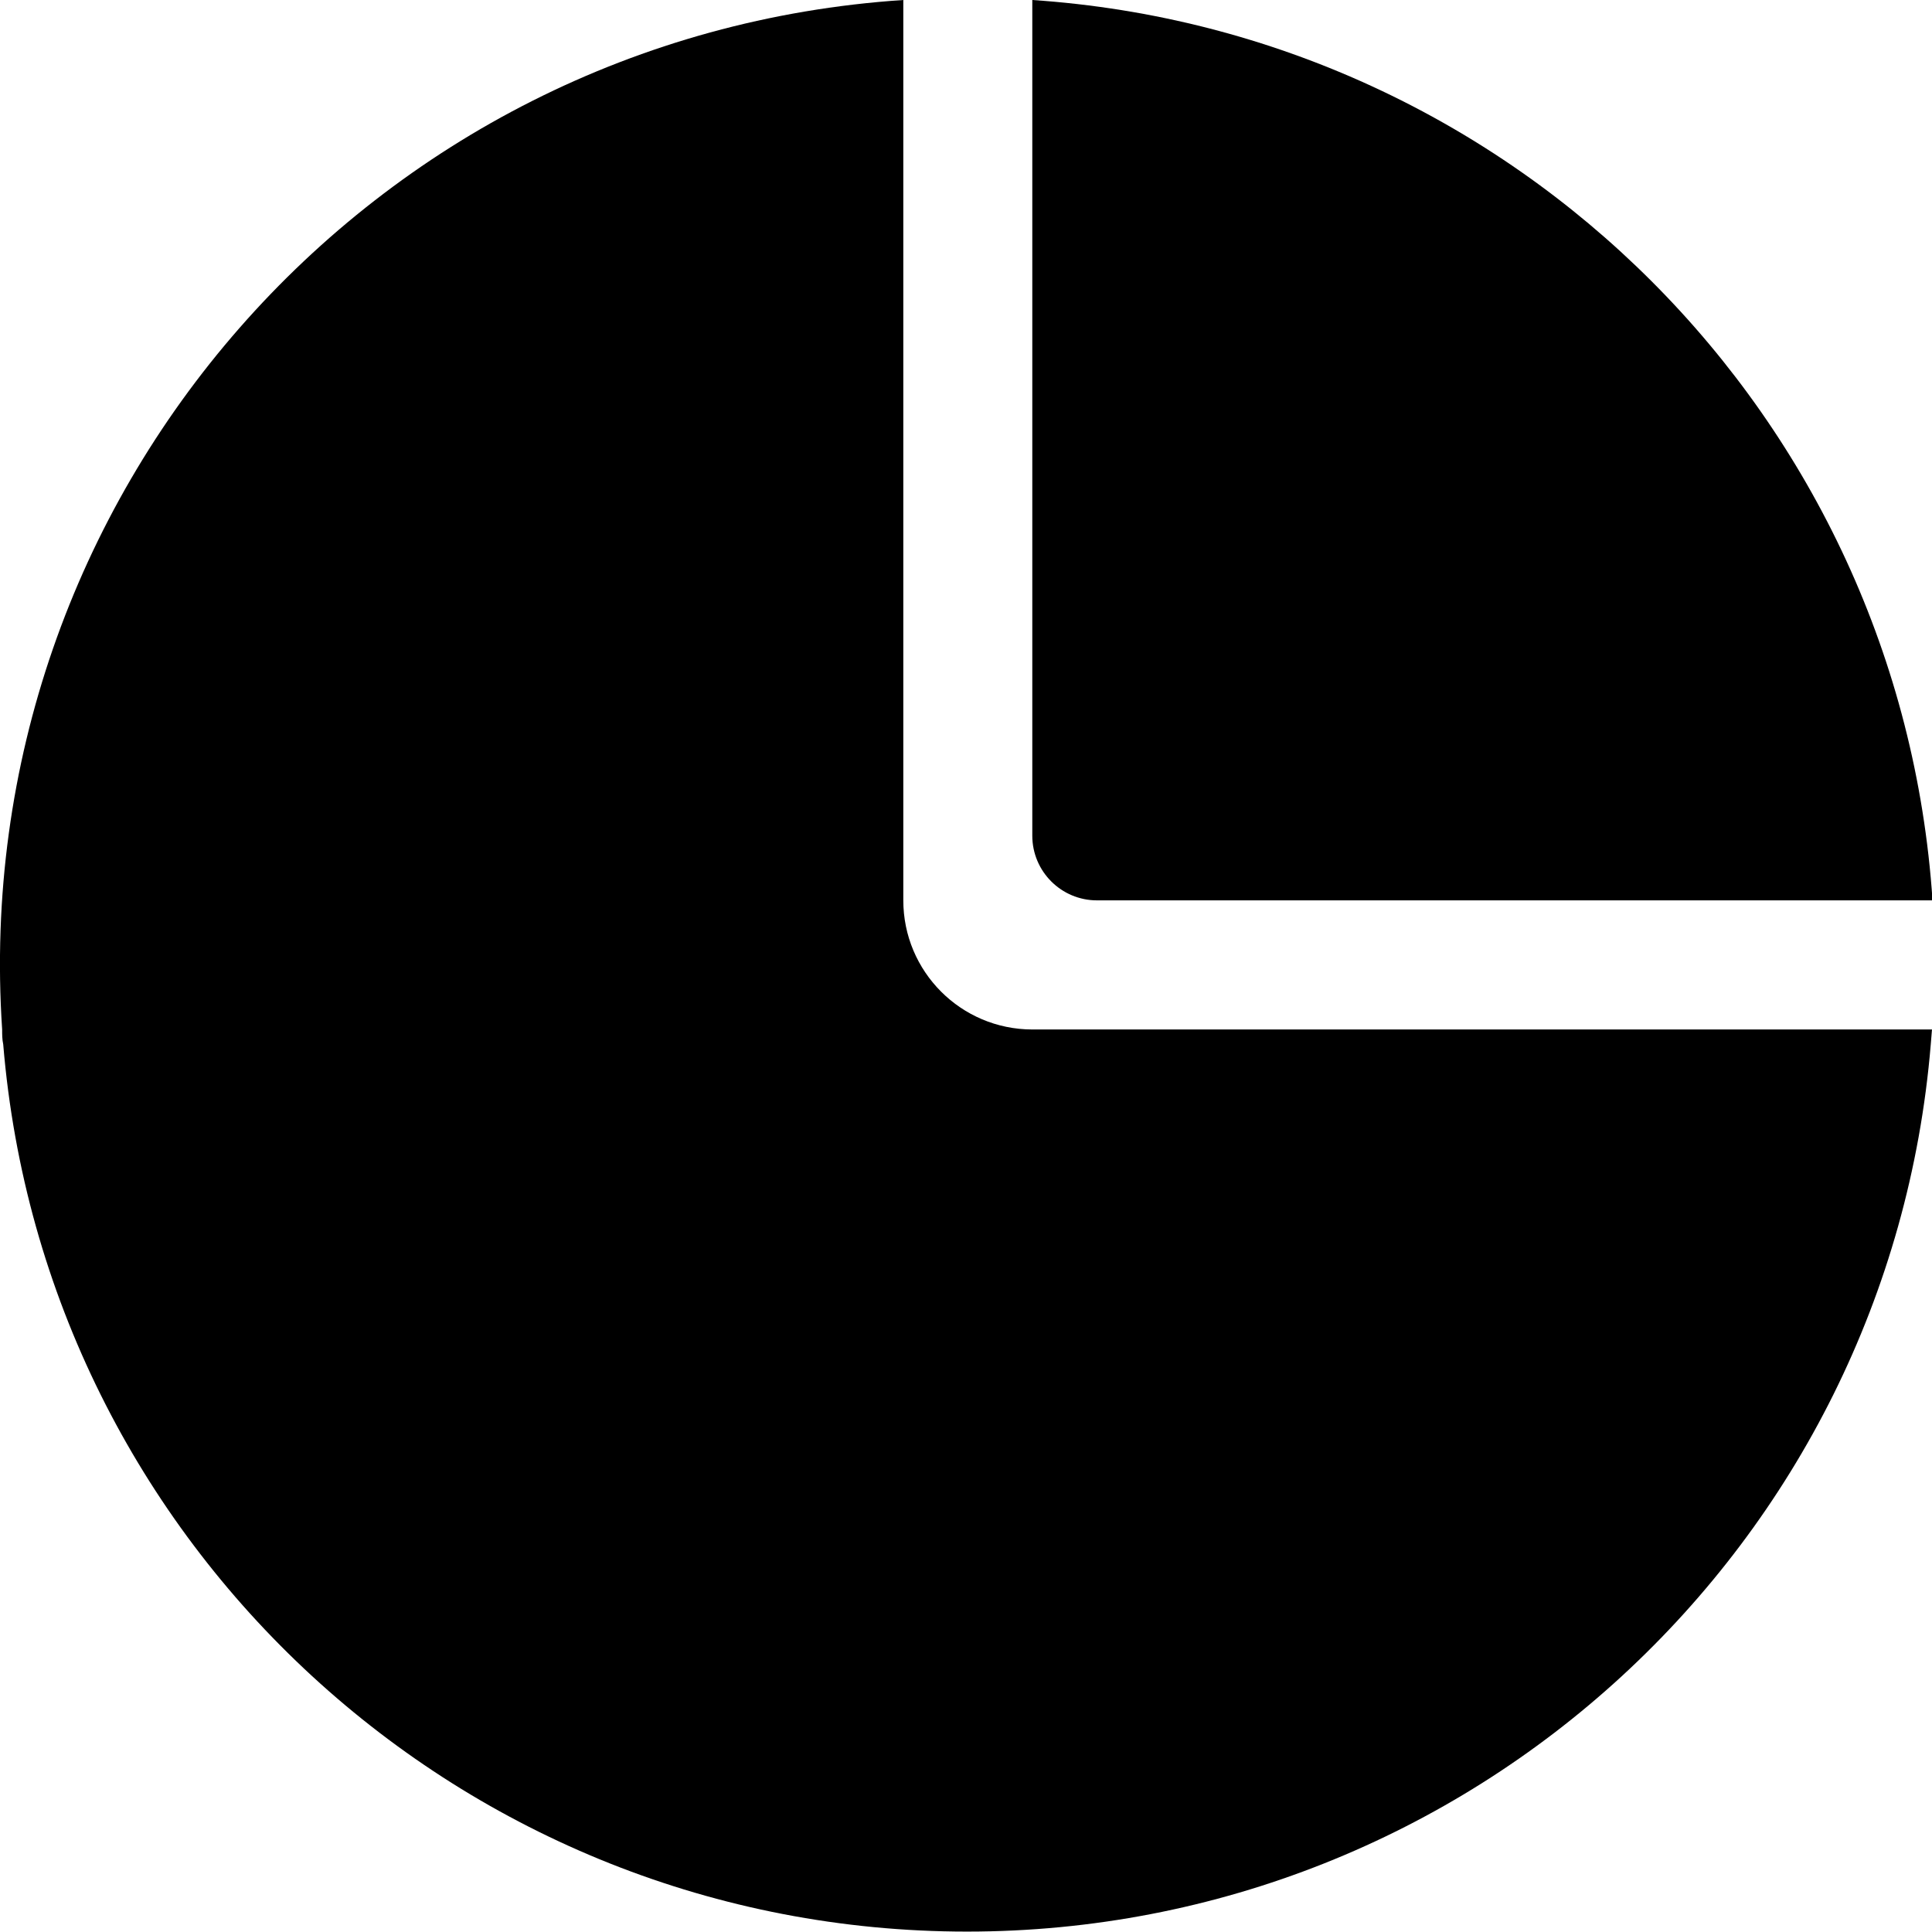
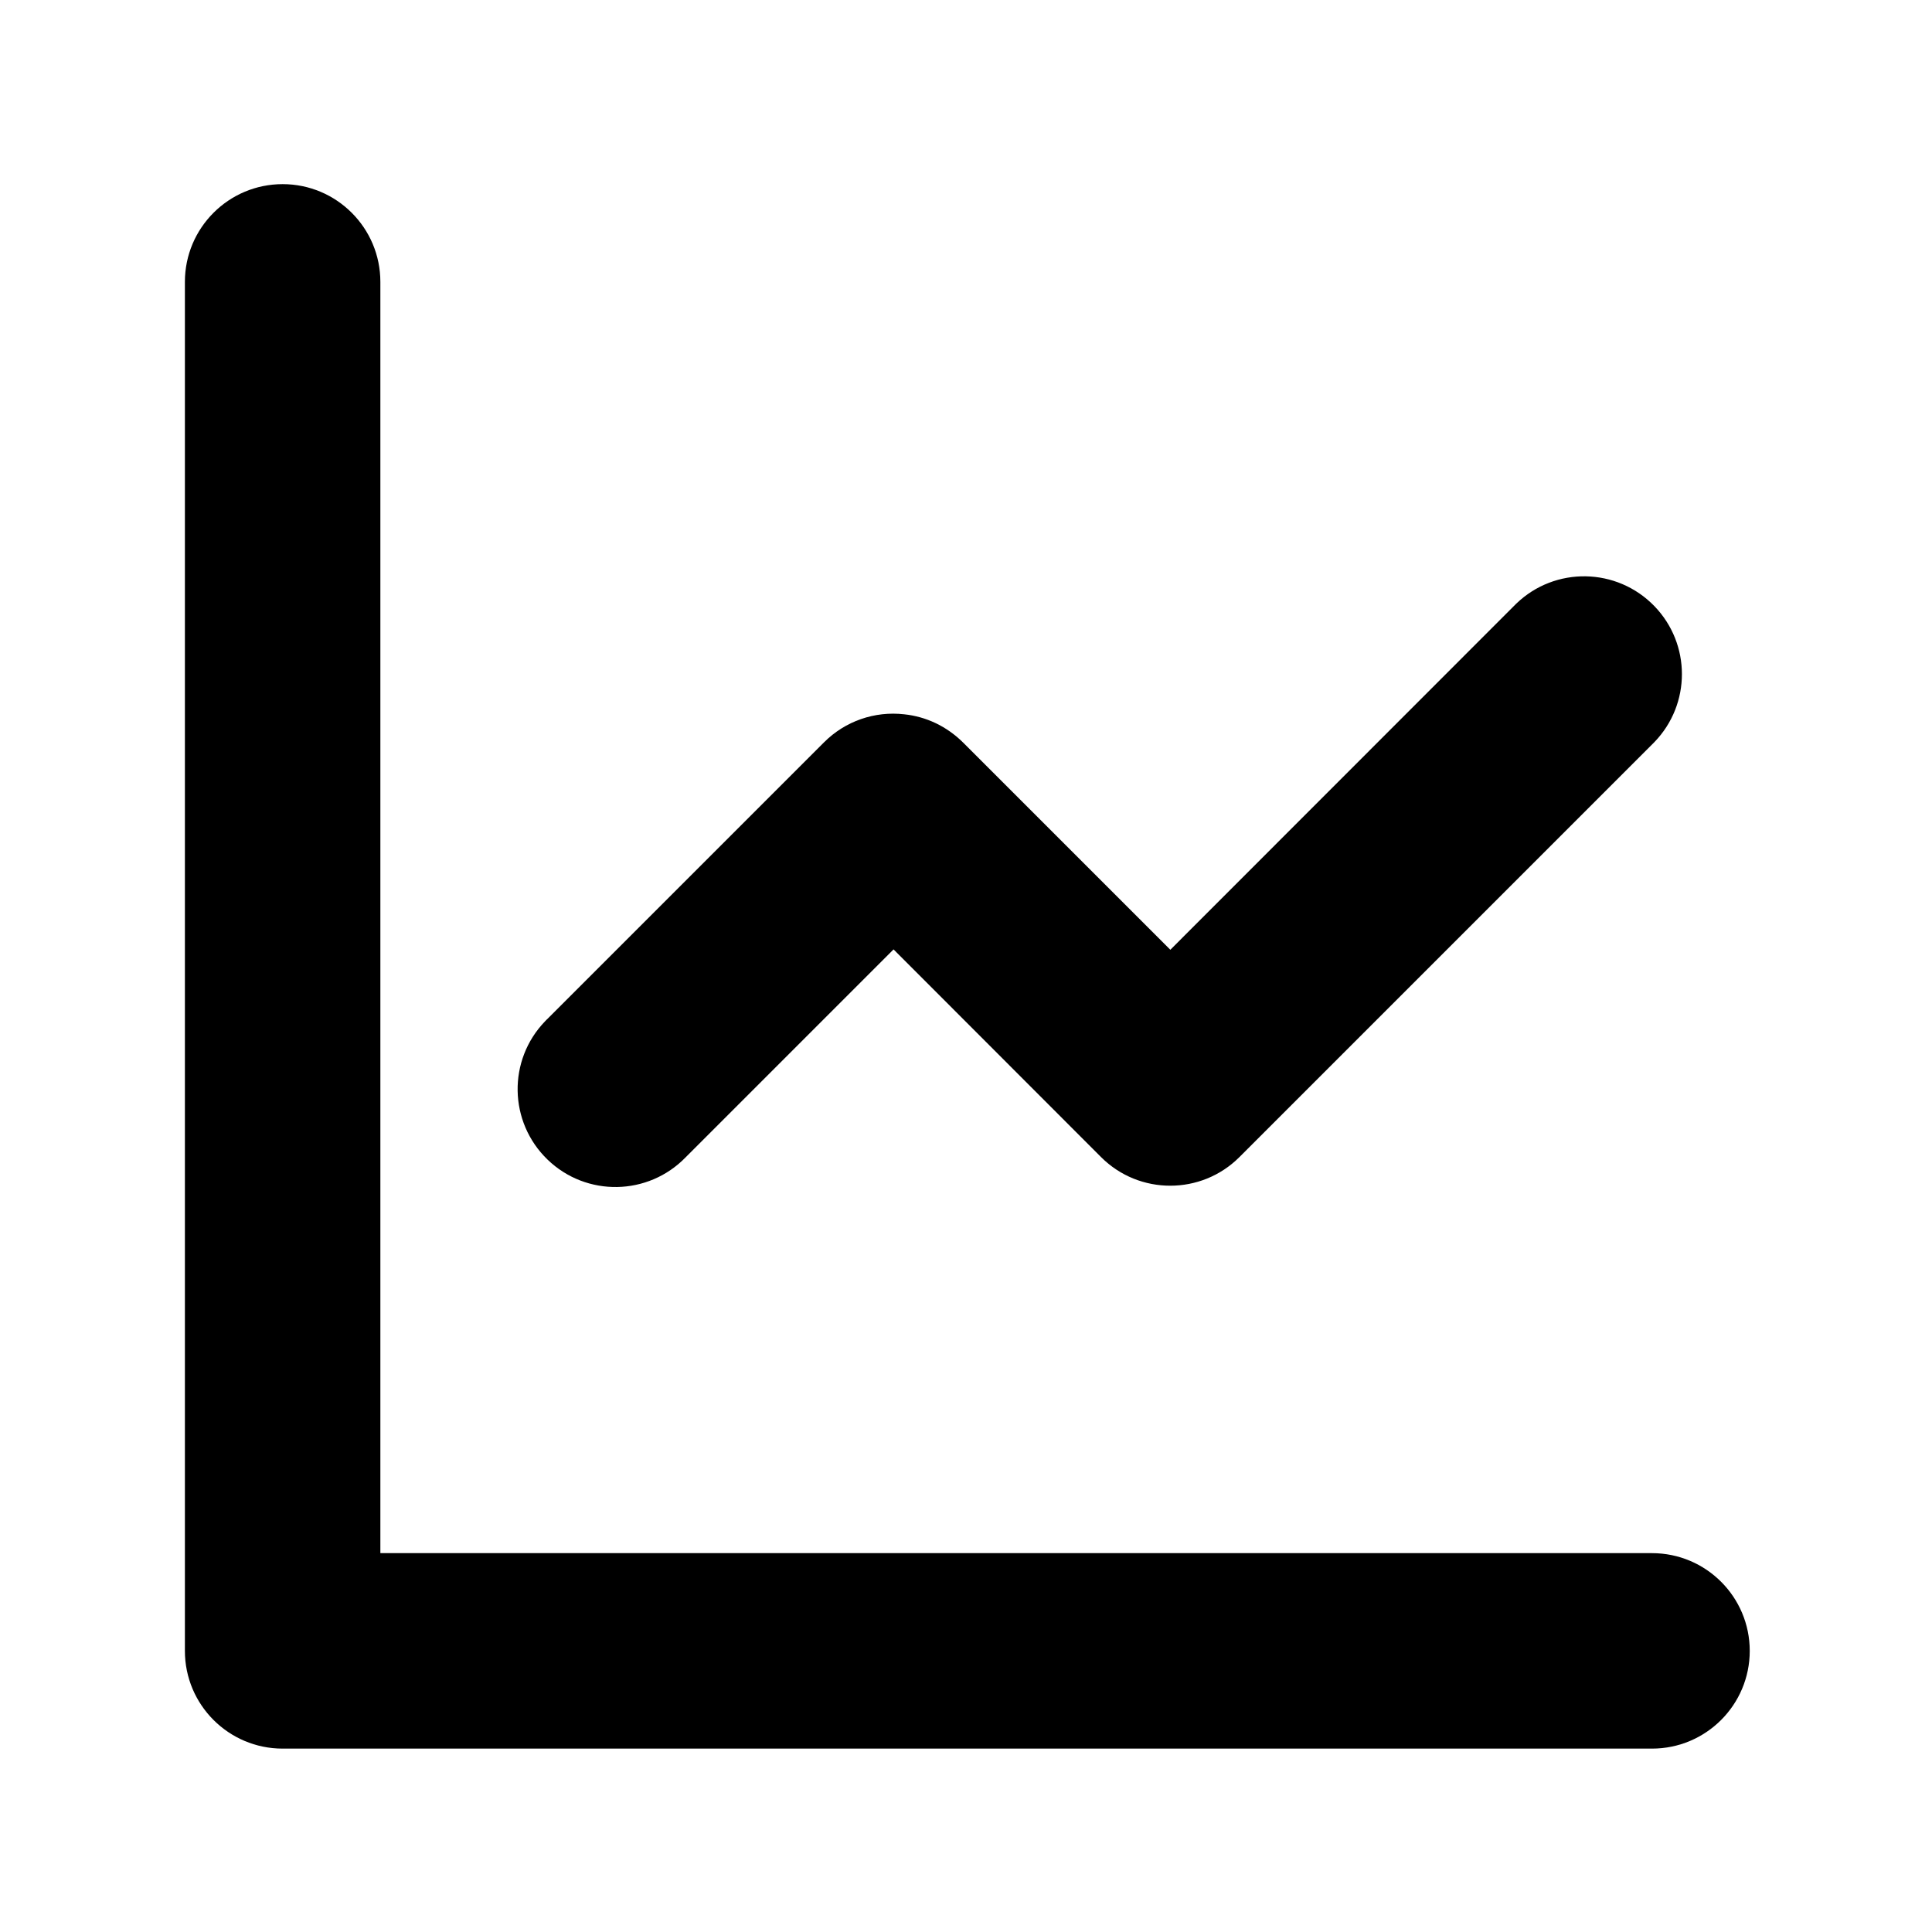
- <svg xmlns="http://www.w3.org/2000/svg" t="1622875879408" class="icon" viewBox="0 0 1024 1024" version="1.1" p-id="18325" width="200" height="200">
+ <svg xmlns="http://www.w3.org/2000/svg" t="1624417603956" class="icon" viewBox="0 0 1024 1024" version="1.1" p-id="19625" width="200" height="200">
  <defs>
    <style type="text/css" />
  </defs>
-   <path d="M581.429 477.211h442.849A512.57 512.57 0 0 0 547.138 0v442.921a34.29 34.29 0 0 0 34.29 34.29z" p-id="18326" />
-   <path d="M478.772 477.14V0a512.642 512.642 0 0 0-477.639 545.577c0 2.638 0 5.275 0.57 7.913a512.57 512.57 0 0 0 1021.647 0l0.642-7.842H547.138a68.438 68.438 0 0 1-68.366-68.509z" p-id="18327" />
+   <path d="M658.5 611.7l-1.6 1.6c-20.2 20.2-53.1 20.2-73.3 0l-110-110.1-110.1 110.1c-19.9 20.6-52.7 21.2-73.3 1.3-20.6-19.9-21.2-52.7-1.3-73.3 0.4-0.4 0.8-0.9 1.3-1.3l146.6-146.6c11.2-11.2 26.8-16.6 42.5-14.8 11.4 1.2 22.3 6.2 31.1 14.9l109.9 109.9L803.6 320c20.6-19.9 53.4-19.3 73.3 1.3 19.4 20.1 19.4 51.9 0 72L658.5 611.7zM201.7 823.2h673.9c28.6 0 51.8 23.2 51.8 51.8s-23.2 51.8-51.8 51.8H149.8c-28.6 0-51.8-23.2-51.8-51.8V149.4c0-28.6 23.2-51.8 51.8-51.8s51.8 23.2 51.8 51.8v673.8z" p-id="19626" />
</svg>
